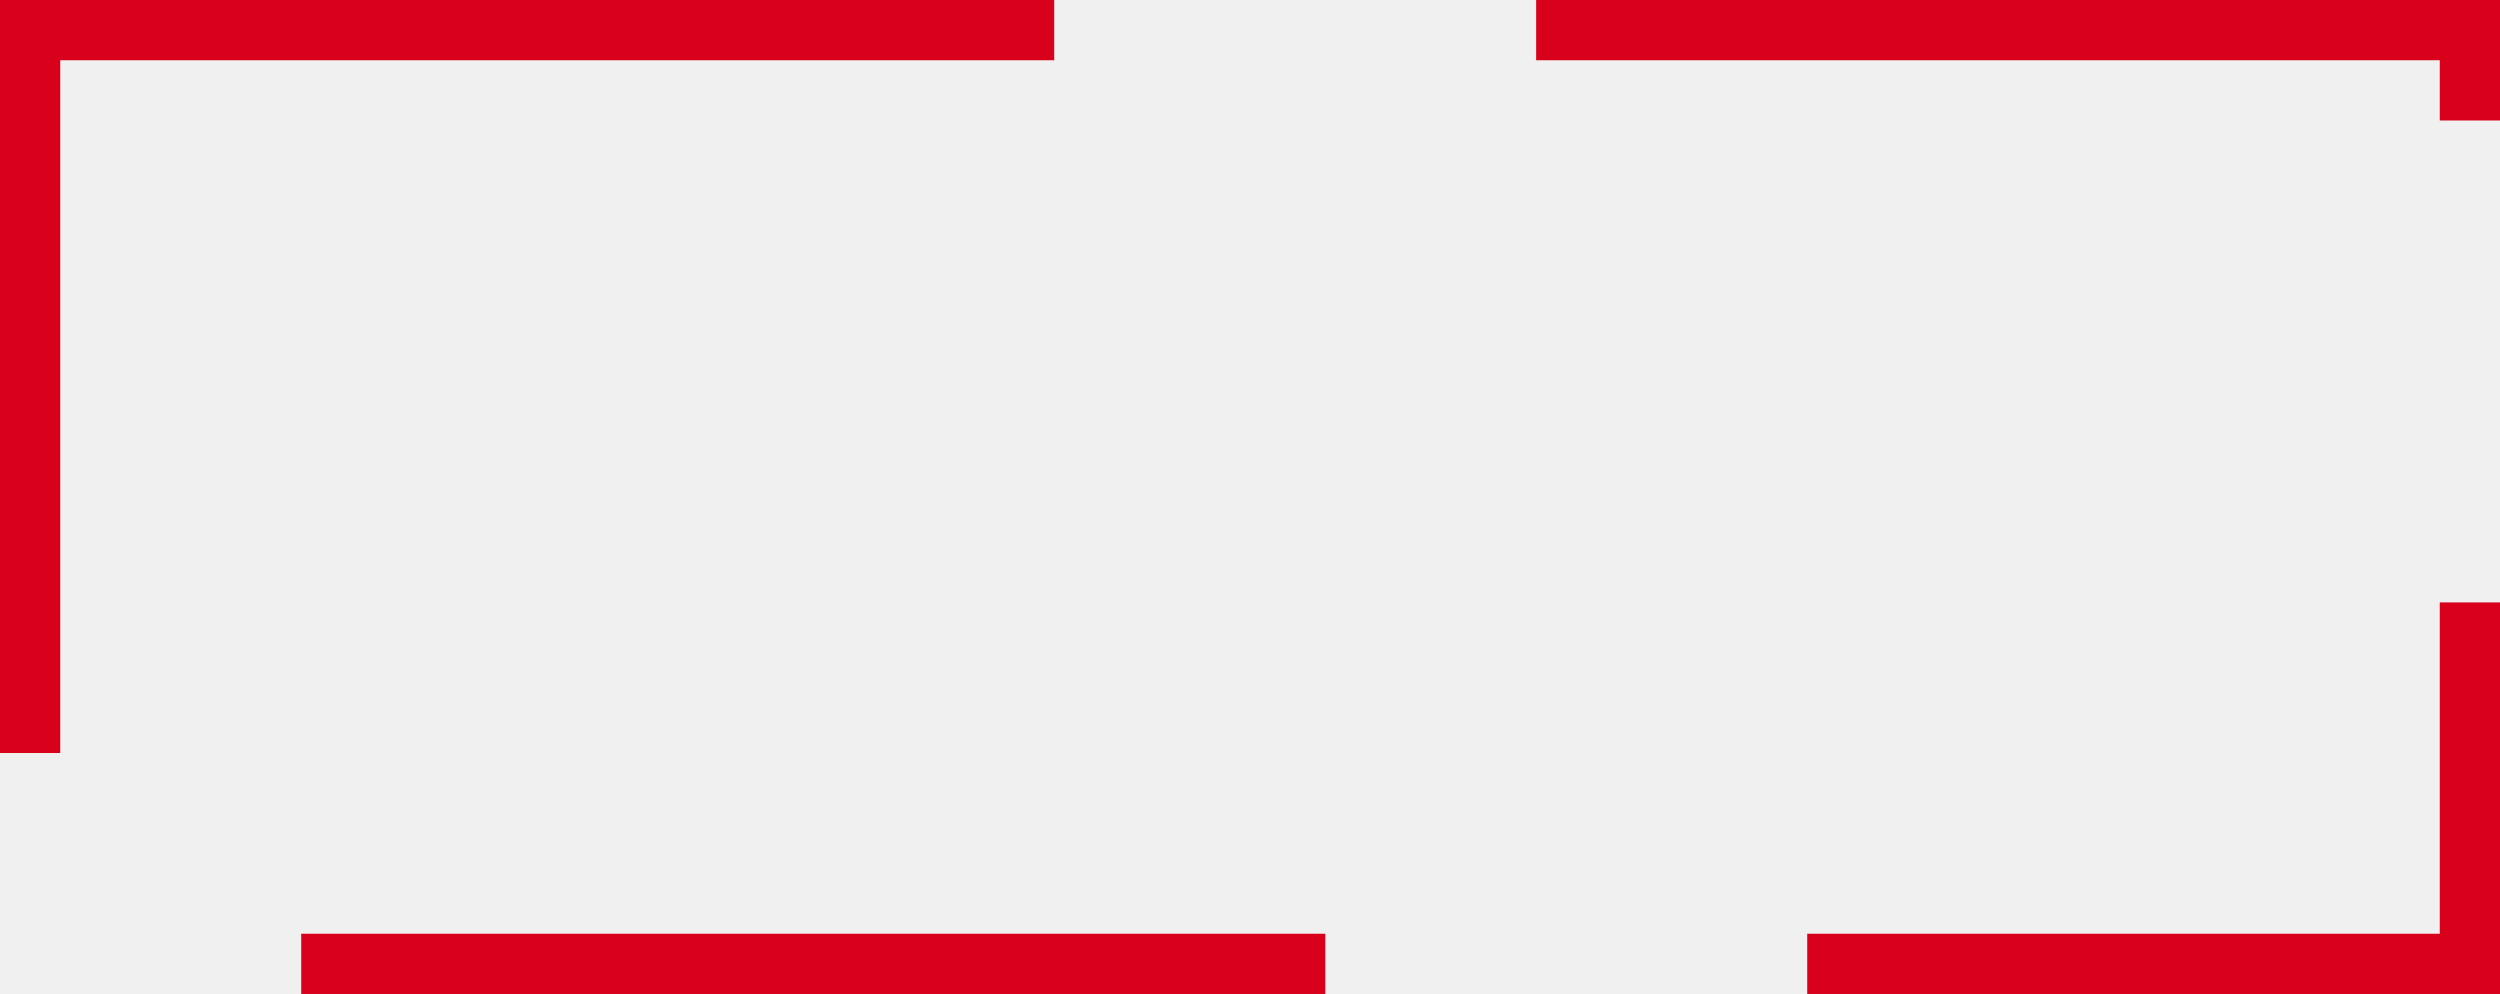
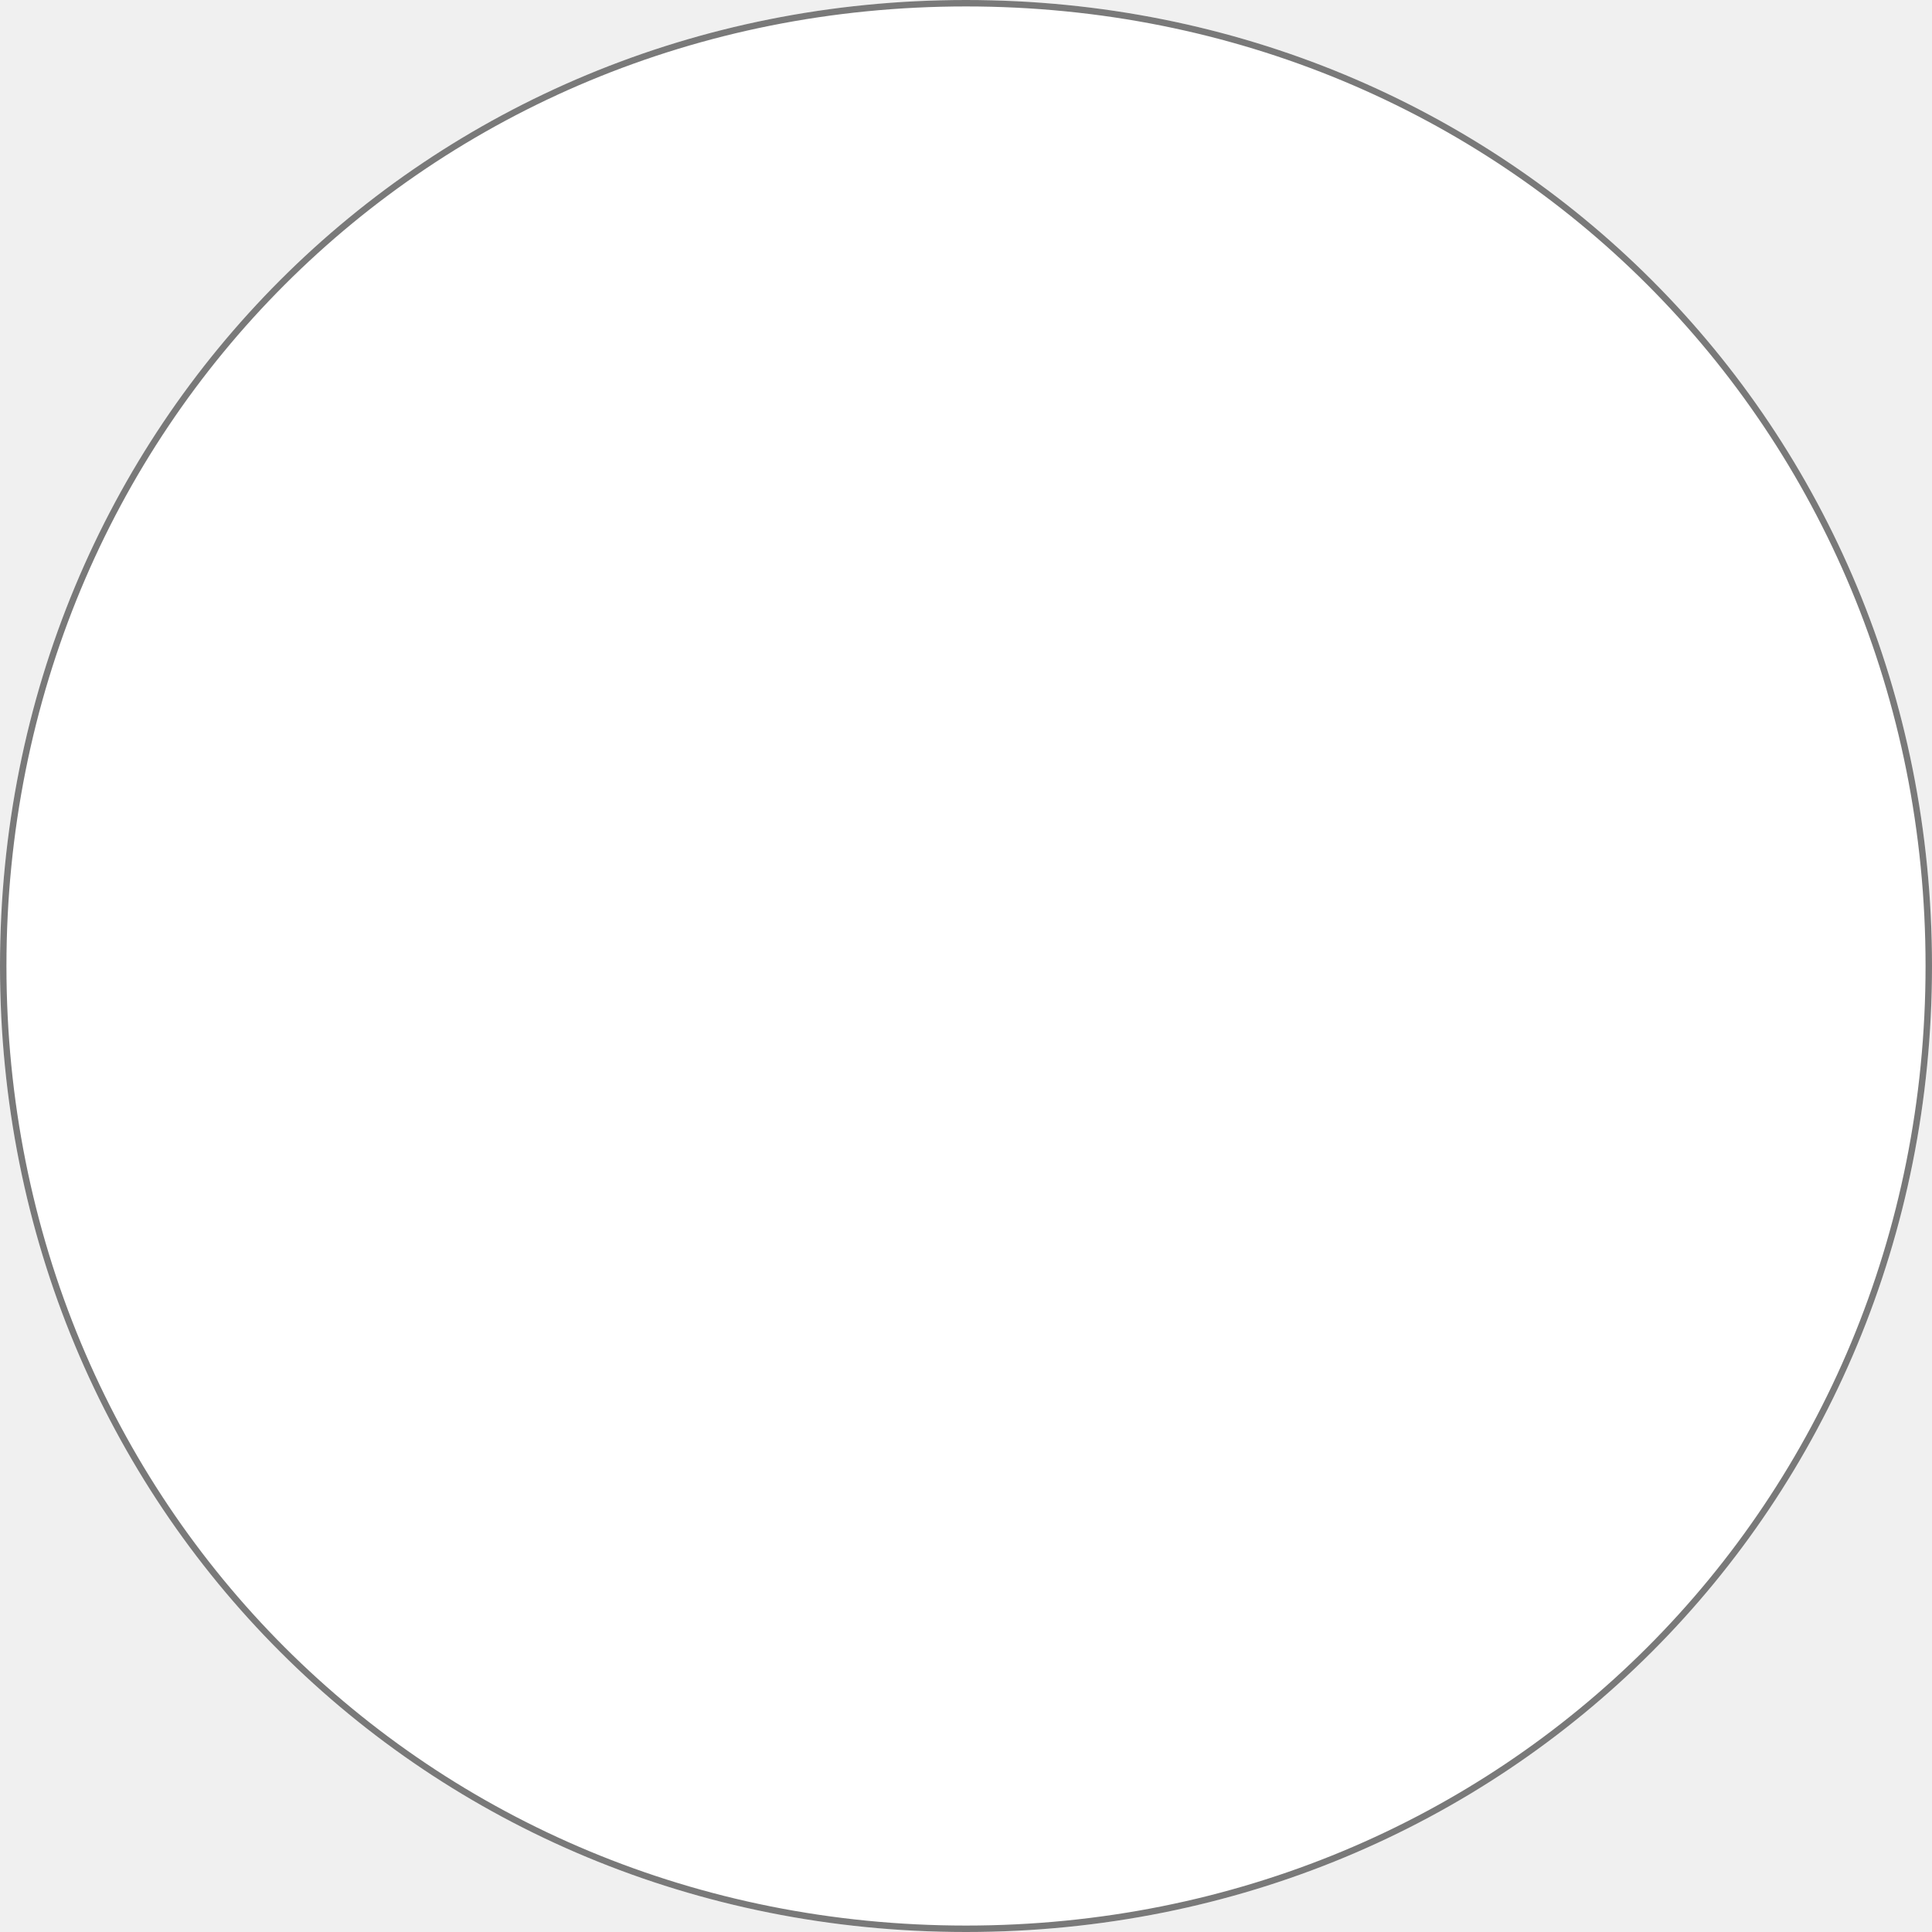
- <svg xmlns="http://www.w3.org/2000/svg" version="1.1" width="83px" height="33px">
-   <g transform="matrix(1 0 0 1 -395 -2208 )">
-     <path d="M 397 2210  L 476 2210  L 476 2239  L 397 2239  L 397 2210  Z " fill-rule="nonzero" fill="#ffffff" stroke="none" fill-opacity="0" />
-     <path d="M 396 2209  L 477 2209  L 477 2240  L 396 2240  L 396 2209  Z " stroke-width="2" stroke-dasharray="34,16" stroke="#d9001b" fill="none" />
+ <svg xmlns="http://www.w3.org/2000/svg" version="1.1" width="300px" height="300px">
+   <g transform="matrix(1 0 0 1 -41 -371 )">
+     <path d="M 191 371  C 275 371  341 437  341 521  C 341 605  275 671  191 671  C 107 671  41 605  41 521  C 41 437  107 371  191 371  Z " fill-rule="nonzero" fill="#ffffff" stroke="none" />
+     <path d="M 191 371.5  C 274.72 371.5  340.5 437.28  340.5 521  C 340.5 604.72  274.72 670.5  191 670.5  C 107.28 670.5  41.5 604.72  41.5 521  C 41.5 437.28  107.28 371.5  191 371.5  Z " stroke-width="1" stroke="#797979" fill="none" />
  </g>
</svg>
